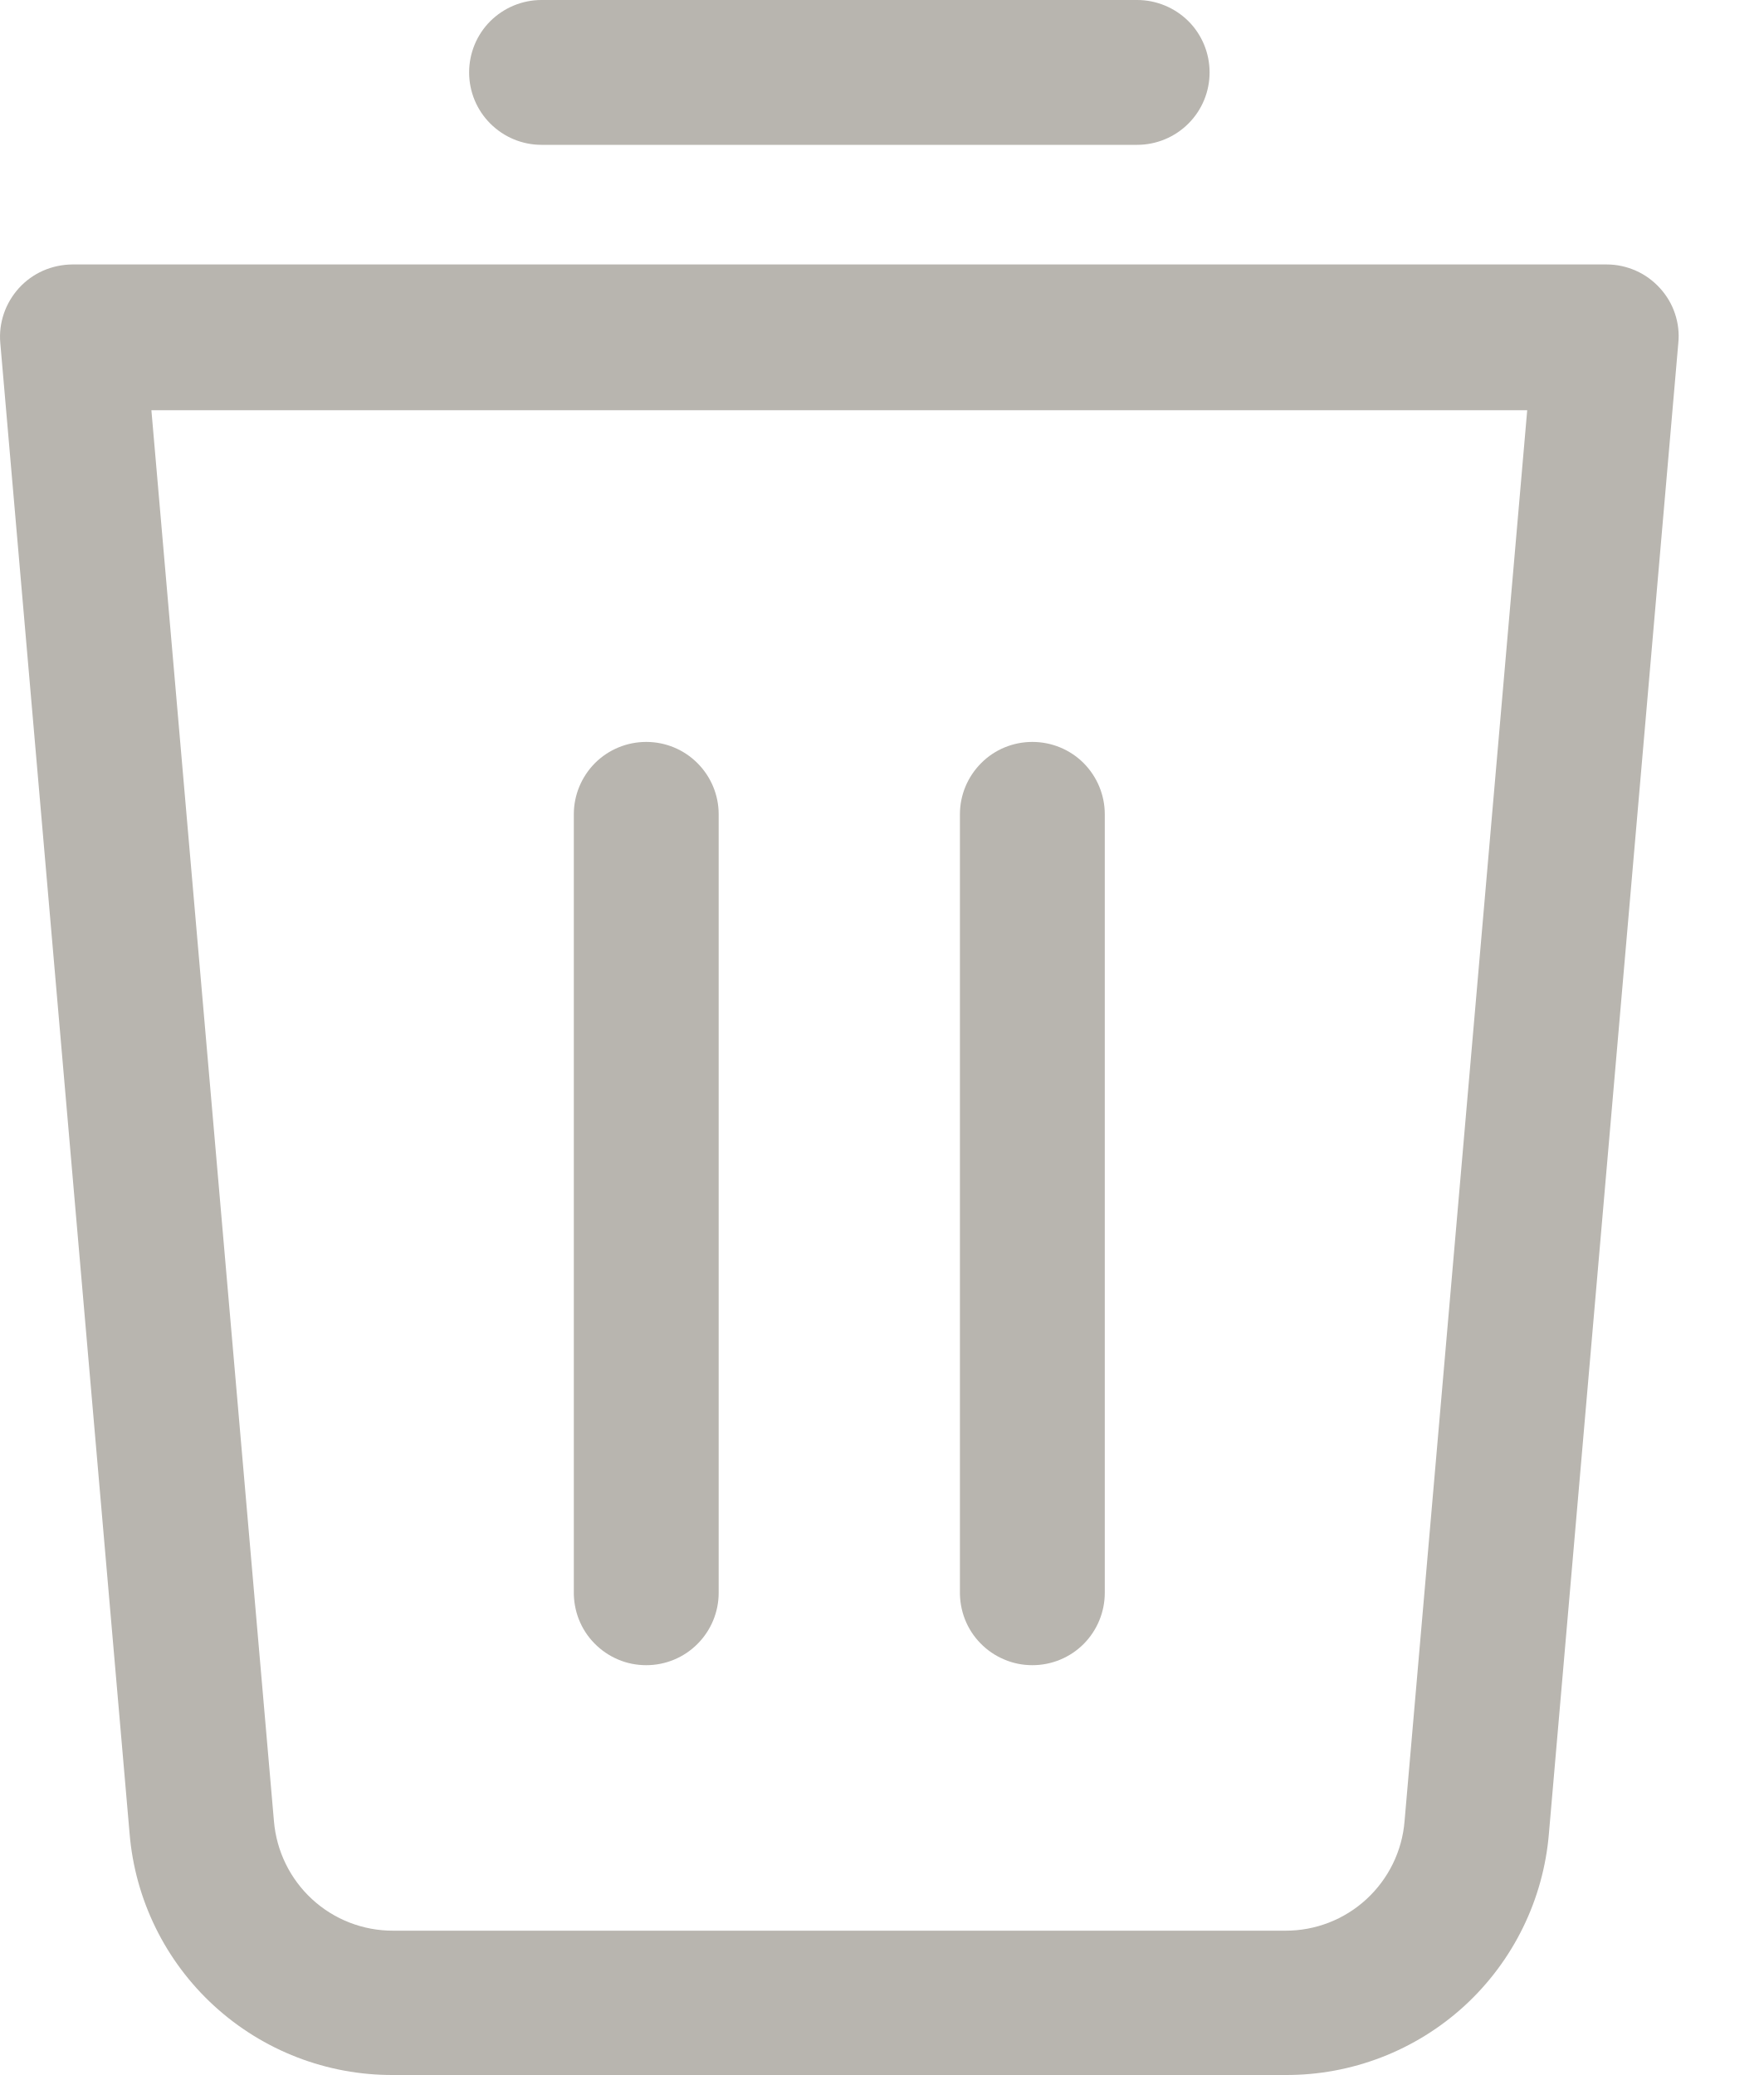
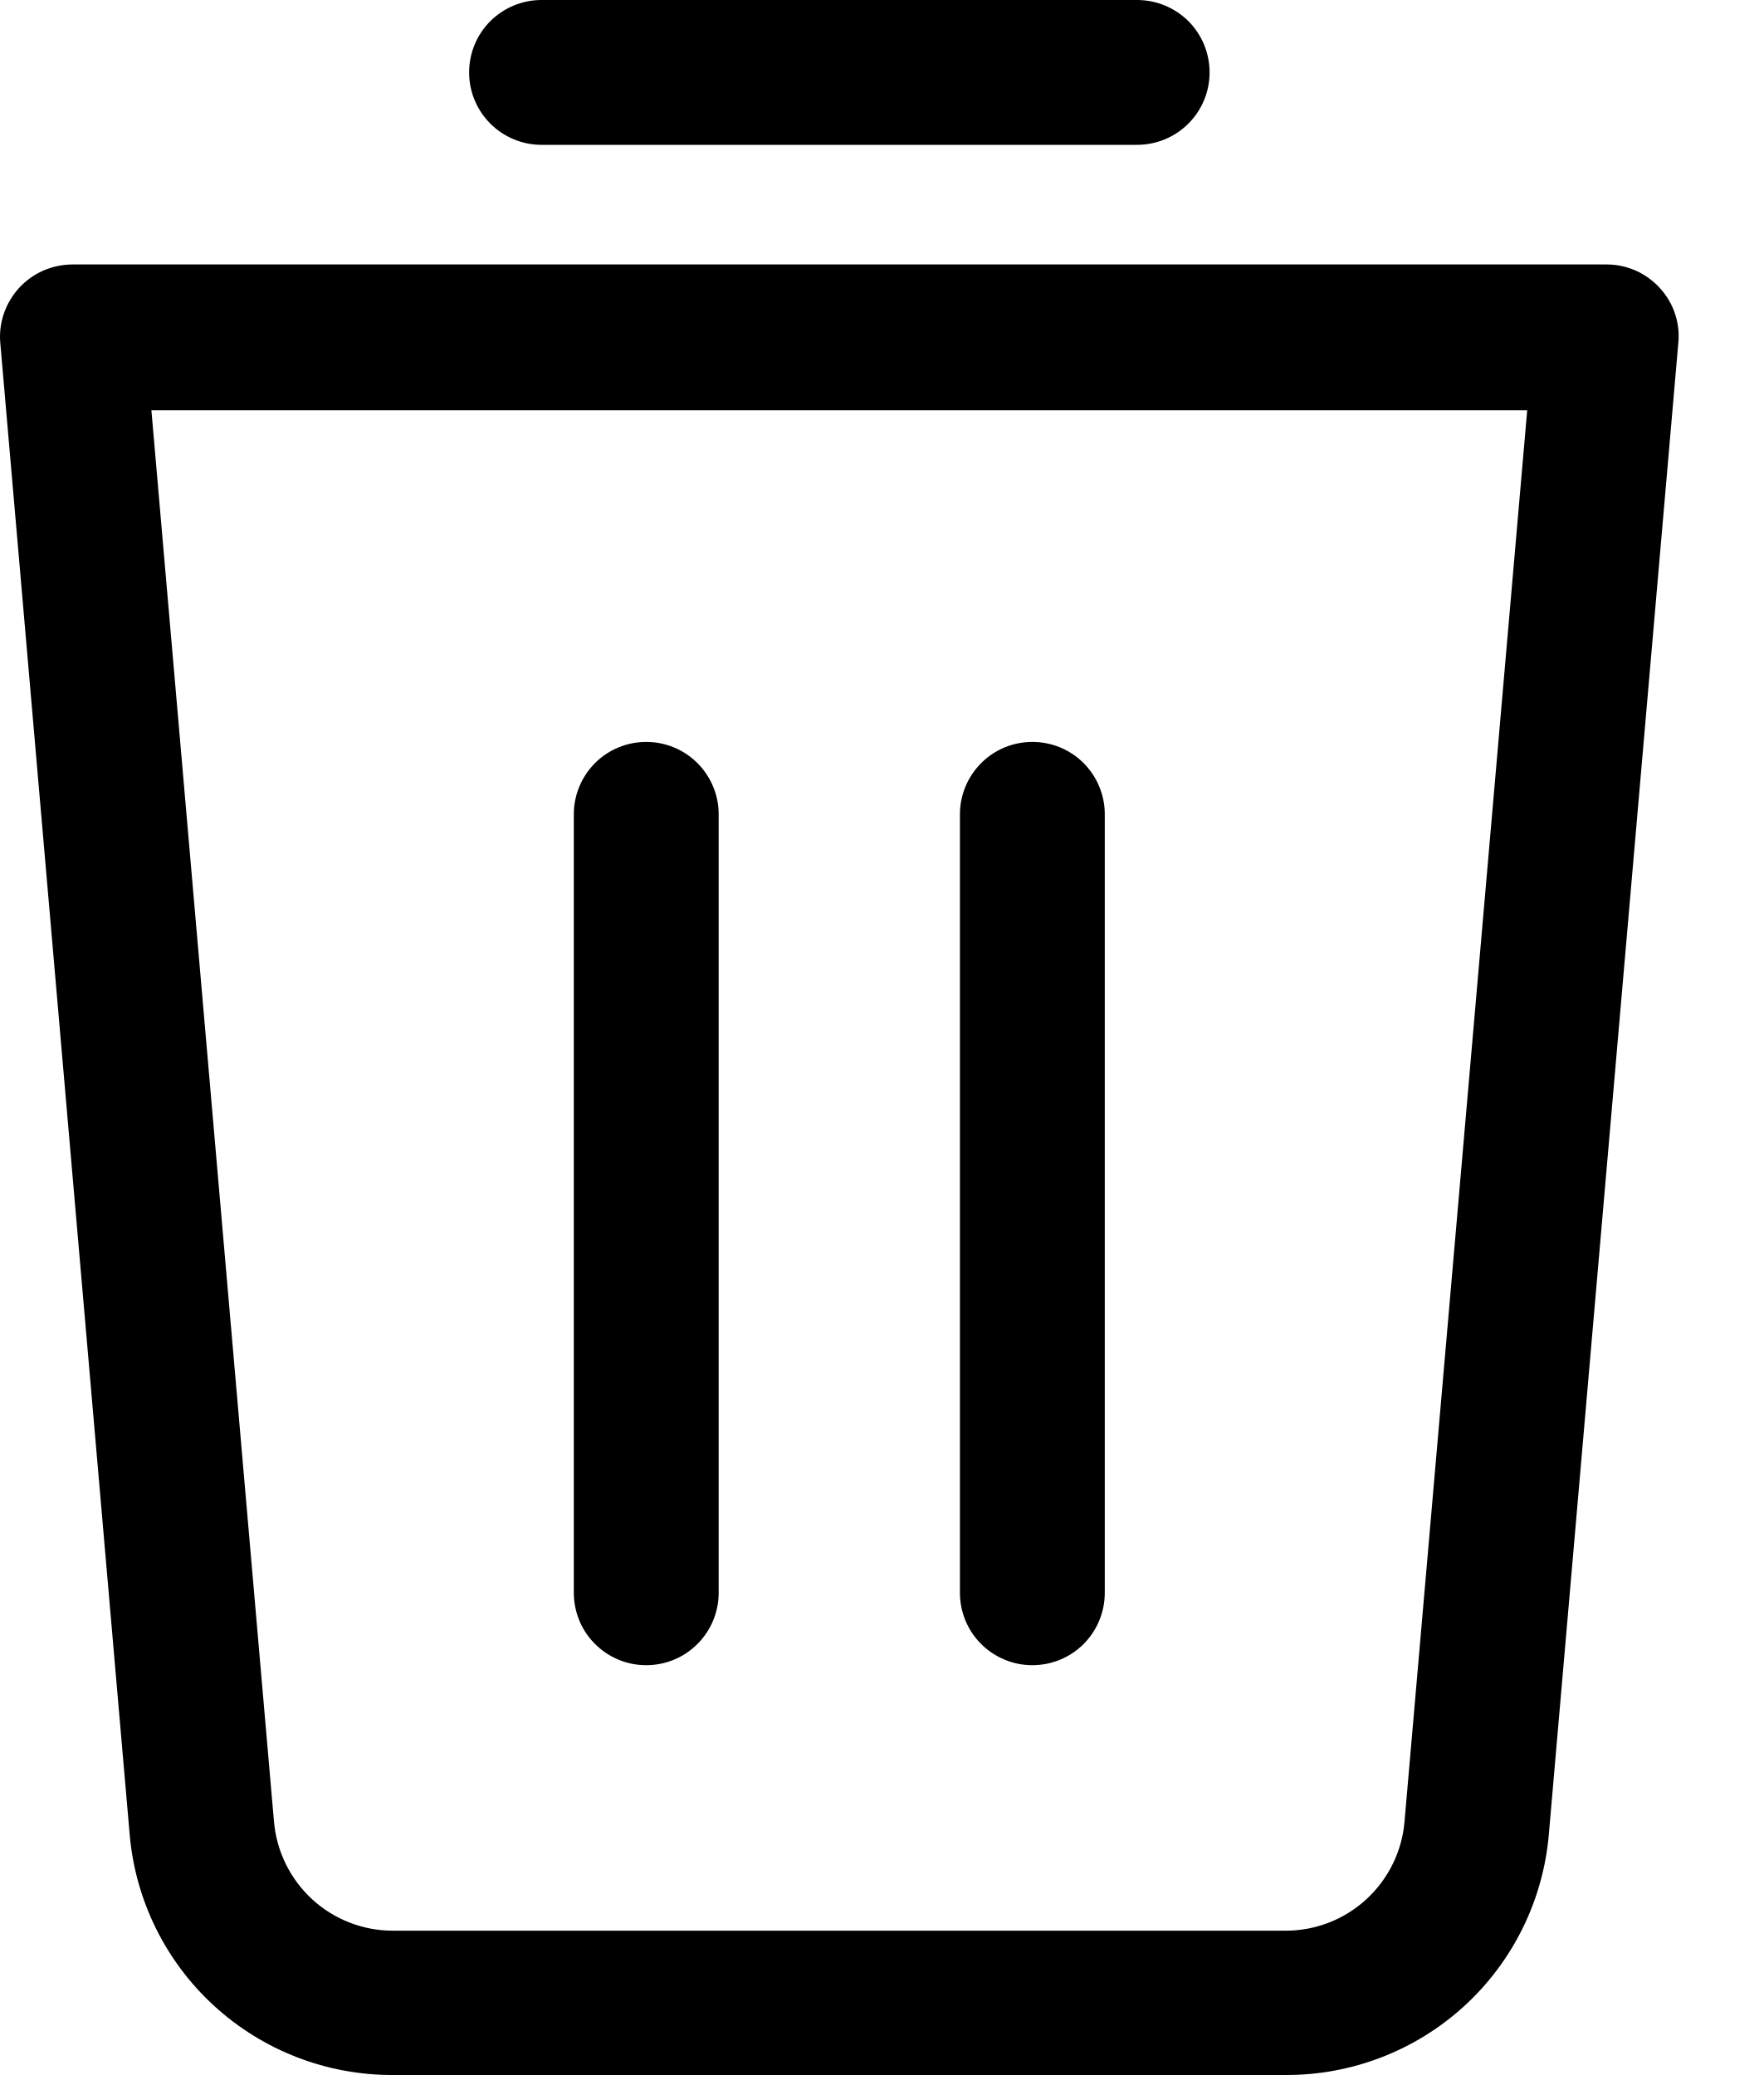
<svg xmlns="http://www.w3.org/2000/svg" width="17" height="20" viewBox="0 0 17 20" fill="none">
-   <path d="M15.997 2.777C15.932 2.706 15.854 2.648 15.765 2.609C15.677 2.57 15.582 2.549 15.485 2.549H0.696C0.599 2.55 0.504 2.57 0.415 2.609C0.327 2.648 0.248 2.705 0.183 2.776C0.118 2.848 0.068 2.932 0.037 3.023C0.006 3.115 -0.006 3.211 0.003 3.308L1.249 17.674C1.302 18.31 1.593 18.903 2.064 19.334C2.535 19.765 3.151 20.003 3.79 20H12.387C13.025 20.003 13.642 19.765 14.113 19.334C14.583 18.903 14.874 18.31 14.927 17.674L16.174 3.308C16.184 3.212 16.173 3.115 16.142 3.023C16.112 2.932 16.062 2.848 15.997 2.777ZM13.536 17.553C13.513 17.841 13.381 18.11 13.168 18.306C12.955 18.502 12.676 18.61 12.387 18.609H3.79C3.5 18.61 3.221 18.502 3.008 18.306C2.795 18.11 2.664 17.841 2.64 17.553L1.459 3.954H14.718L13.536 17.553Z" fill="#B8B5AF" />
-   <path d="M5.218 1.396H10.959C11.144 1.396 11.322 1.322 11.453 1.191C11.584 1.06 11.657 0.883 11.657 0.698C11.657 0.513 11.584 0.335 11.453 0.204C11.322 0.074 11.144 0 10.959 0H5.218C5.033 0 4.856 0.074 4.725 0.204C4.594 0.335 4.521 0.513 4.521 0.698C4.521 0.883 4.594 1.06 4.725 1.191C4.856 1.322 5.033 1.396 5.218 1.396Z" fill="#B8B5AF" />
-   <path d="M6.228 16.05C6.413 16.05 6.59 15.977 6.721 15.846C6.852 15.715 6.926 15.538 6.926 15.352V7.848C6.926 7.663 6.852 7.486 6.721 7.355C6.59 7.224 6.413 7.151 6.228 7.151C6.043 7.151 5.865 7.224 5.734 7.355C5.604 7.486 5.53 7.663 5.53 7.848V15.334C5.528 15.427 5.544 15.52 5.578 15.607C5.612 15.694 5.663 15.773 5.728 15.839C5.793 15.906 5.871 15.959 5.956 15.995C6.042 16.032 6.135 16.05 6.228 16.05Z" fill="#B8B5AF" />
-   <path d="M9.949 16.05C10.134 16.05 10.312 15.977 10.443 15.846C10.573 15.715 10.647 15.538 10.647 15.352V7.848C10.647 7.663 10.573 7.486 10.443 7.355C10.312 7.224 10.134 7.151 9.949 7.151C9.764 7.151 9.586 7.224 9.456 7.355C9.325 7.486 9.251 7.663 9.251 7.848V15.334C9.249 15.427 9.265 15.52 9.299 15.607C9.333 15.694 9.384 15.773 9.449 15.839C9.514 15.906 9.592 15.959 9.678 15.995C9.764 16.032 9.856 16.05 9.949 16.05Z" fill="#B8B5AF" />
+   <path d="M15.997 2.777C15.932 2.706 15.854 2.648 15.765 2.609C15.677 2.57 15.582 2.549 15.485 2.549H0.696C0.599 2.55 0.504 2.57 0.415 2.609C0.327 2.648 0.248 2.705 0.183 2.776C0.118 2.848 0.068 2.932 0.037 3.023C0.006 3.115 -0.006 3.211 0.003 3.308L1.249 17.674C1.302 18.31 1.593 18.903 2.064 19.334C2.535 19.765 3.151 20.003 3.79 20H12.387C13.025 20.003 13.642 19.765 14.113 19.334C14.583 18.903 14.874 18.31 14.927 17.674L16.174 3.308C16.184 3.212 16.173 3.115 16.142 3.023C16.112 2.932 16.062 2.848 15.997 2.777ZM13.536 17.553C13.513 17.841 13.381 18.11 13.168 18.306C12.955 18.502 12.676 18.61 12.387 18.609H3.79C3.5 18.61 3.221 18.502 3.008 18.306C2.795 18.11 2.664 17.841 2.64 17.553L1.459 3.954H14.718L13.536 17.553Z" fill="#000" />
+   <path d="M5.218 1.396H10.959C11.144 1.396 11.322 1.322 11.453 1.191C11.584 1.06 11.657 0.883 11.657 0.698C11.657 0.513 11.584 0.335 11.453 0.204C11.322 0.074 11.144 0 10.959 0H5.218C5.033 0 4.856 0.074 4.725 0.204C4.594 0.335 4.521 0.513 4.521 0.698C4.521 0.883 4.594 1.06 4.725 1.191C4.856 1.322 5.033 1.396 5.218 1.396Z" fill="#000" />
+   <path d="M6.228 16.05C6.413 16.05 6.59 15.977 6.721 15.846C6.852 15.715 6.926 15.538 6.926 15.352V7.848C6.926 7.663 6.852 7.486 6.721 7.355C6.59 7.224 6.413 7.151 6.228 7.151C6.043 7.151 5.865 7.224 5.734 7.355C5.604 7.486 5.53 7.663 5.53 7.848V15.334C5.528 15.427 5.544 15.52 5.578 15.607C5.612 15.694 5.663 15.773 5.728 15.839C5.793 15.906 5.871 15.959 5.956 15.995C6.042 16.032 6.135 16.05 6.228 16.05Z" fill="#000" />
+   <path d="M9.949 16.05C10.134 16.05 10.312 15.977 10.443 15.846C10.573 15.715 10.647 15.538 10.647 15.352V7.848C10.647 7.663 10.573 7.486 10.443 7.355C10.312 7.224 10.134 7.151 9.949 7.151C9.764 7.151 9.586 7.224 9.456 7.355C9.325 7.486 9.251 7.663 9.251 7.848V15.334C9.249 15.427 9.265 15.52 9.299 15.607C9.333 15.694 9.384 15.773 9.449 15.839C9.514 15.906 9.592 15.959 9.678 15.995C9.764 16.032 9.856 16.05 9.949 16.05Z" fill="#000" />
</svg>
